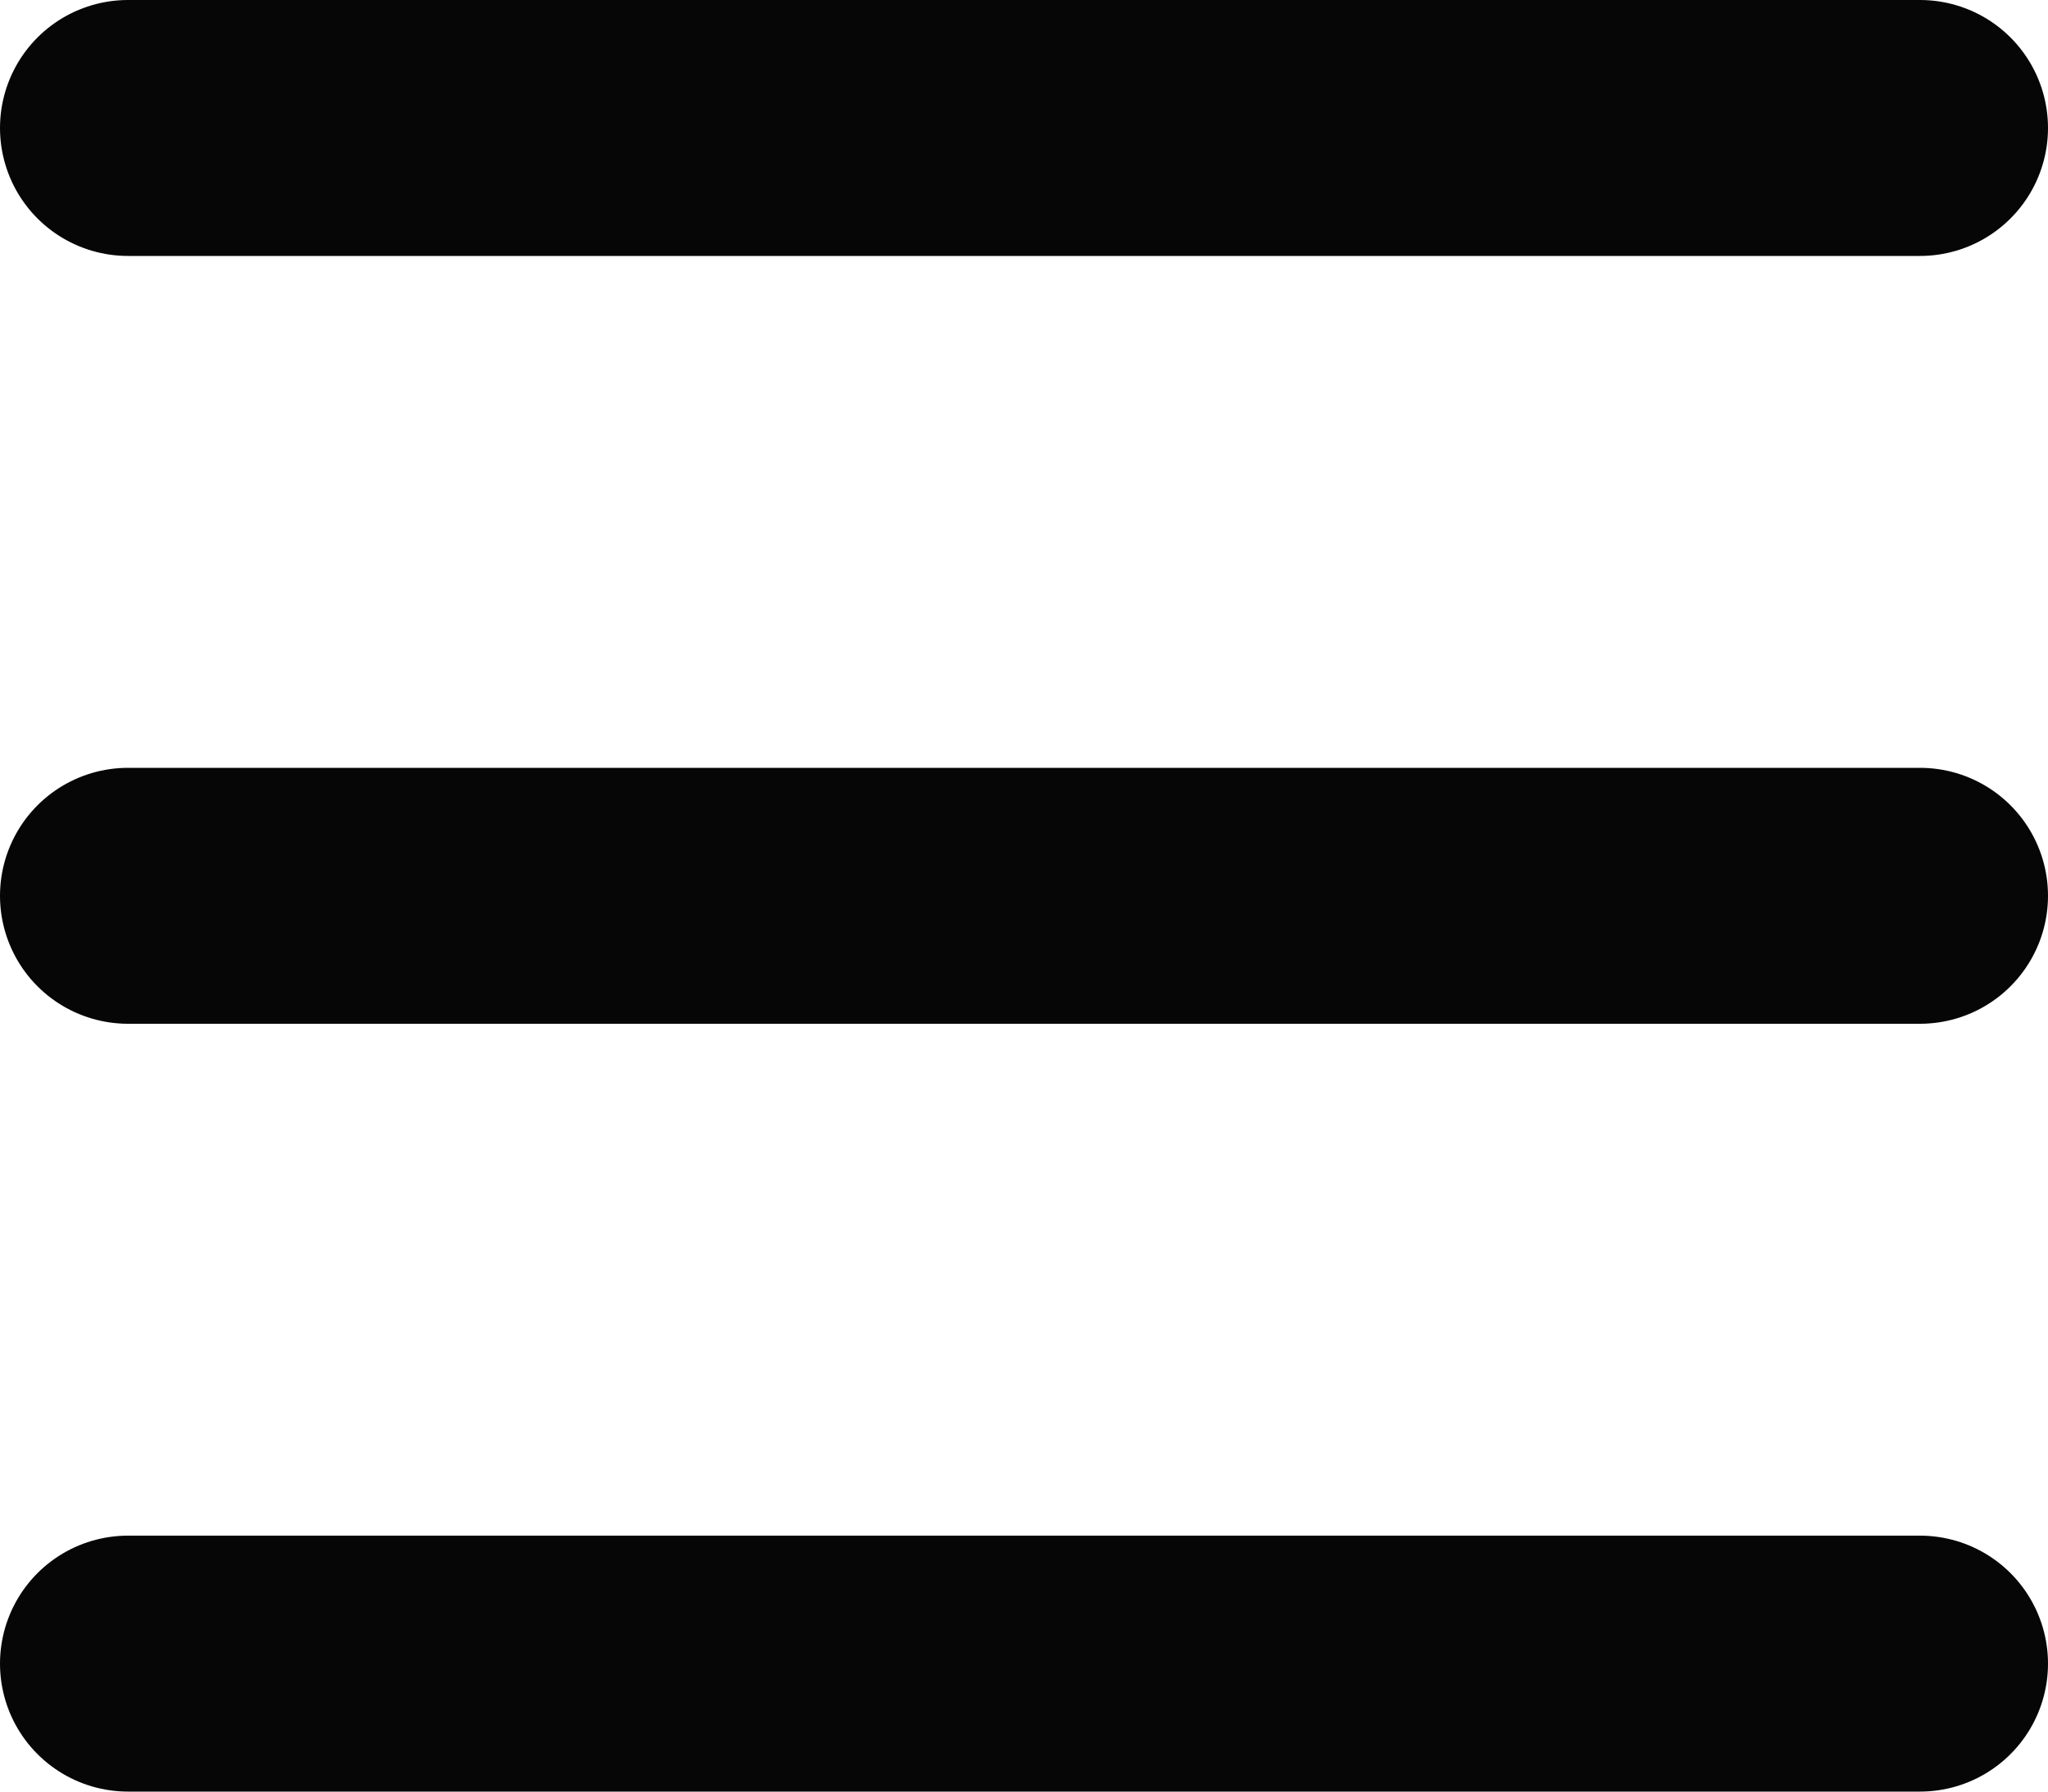
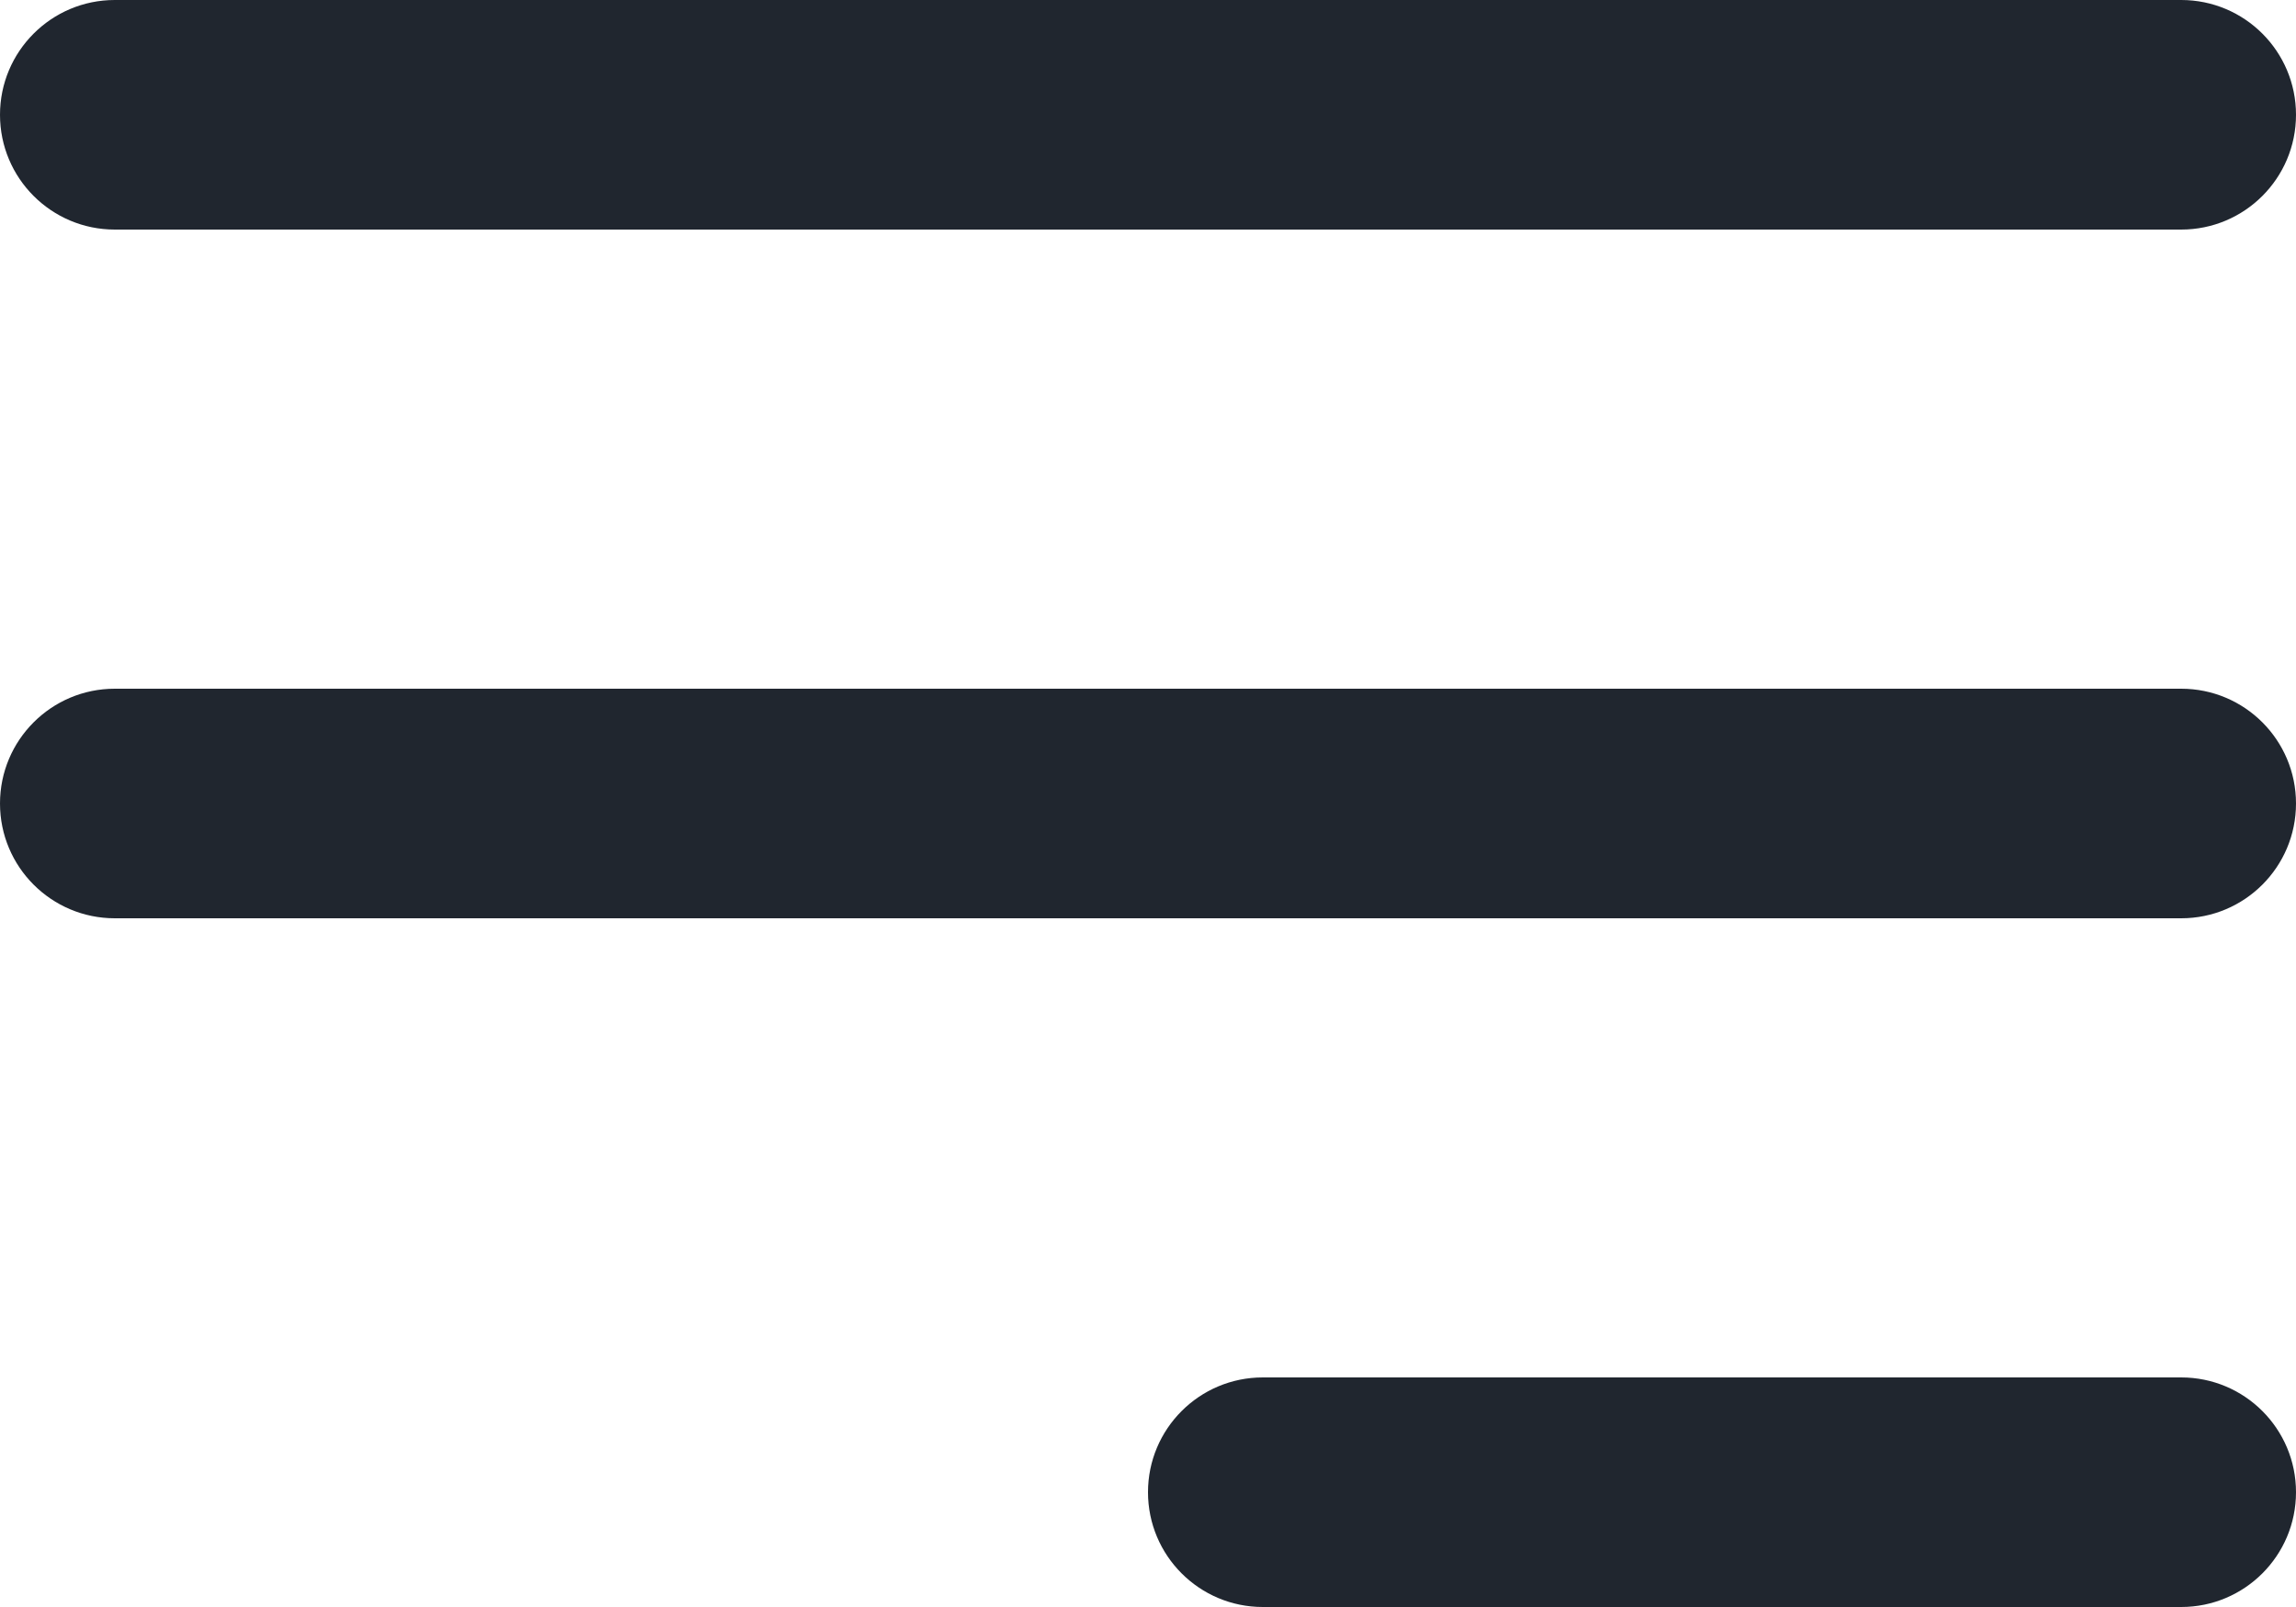
- <svg xmlns="http://www.w3.org/2000/svg" width="16" height="14" viewBox="0 0 16 14" fill="none">
-   <path d="M1 1L15 1" stroke="#060606" stroke-width="2" stroke-linecap="round" stroke-linejoin="round" />
-   <path d="M1 7L15 7" stroke="#060606" stroke-width="2" stroke-linecap="round" stroke-linejoin="round" />
-   <path d="M1 13L15 13" stroke="#060606" stroke-width="2" stroke-linecap="round" stroke-linejoin="round" />
+ <svg xmlns="http://www.w3.org/2000/svg" width="20" height="14" viewBox="0 0 20 14" fill="none">
+   <rect width="20" height="2" rx="1" fill="#20262F" />
+   <rect y="6" width="20" height="2" rx="1" fill="#20262F" />
+   <rect x="10" y="12" width="10" height="2" rx="1" fill="#20262F" />
</svg>
